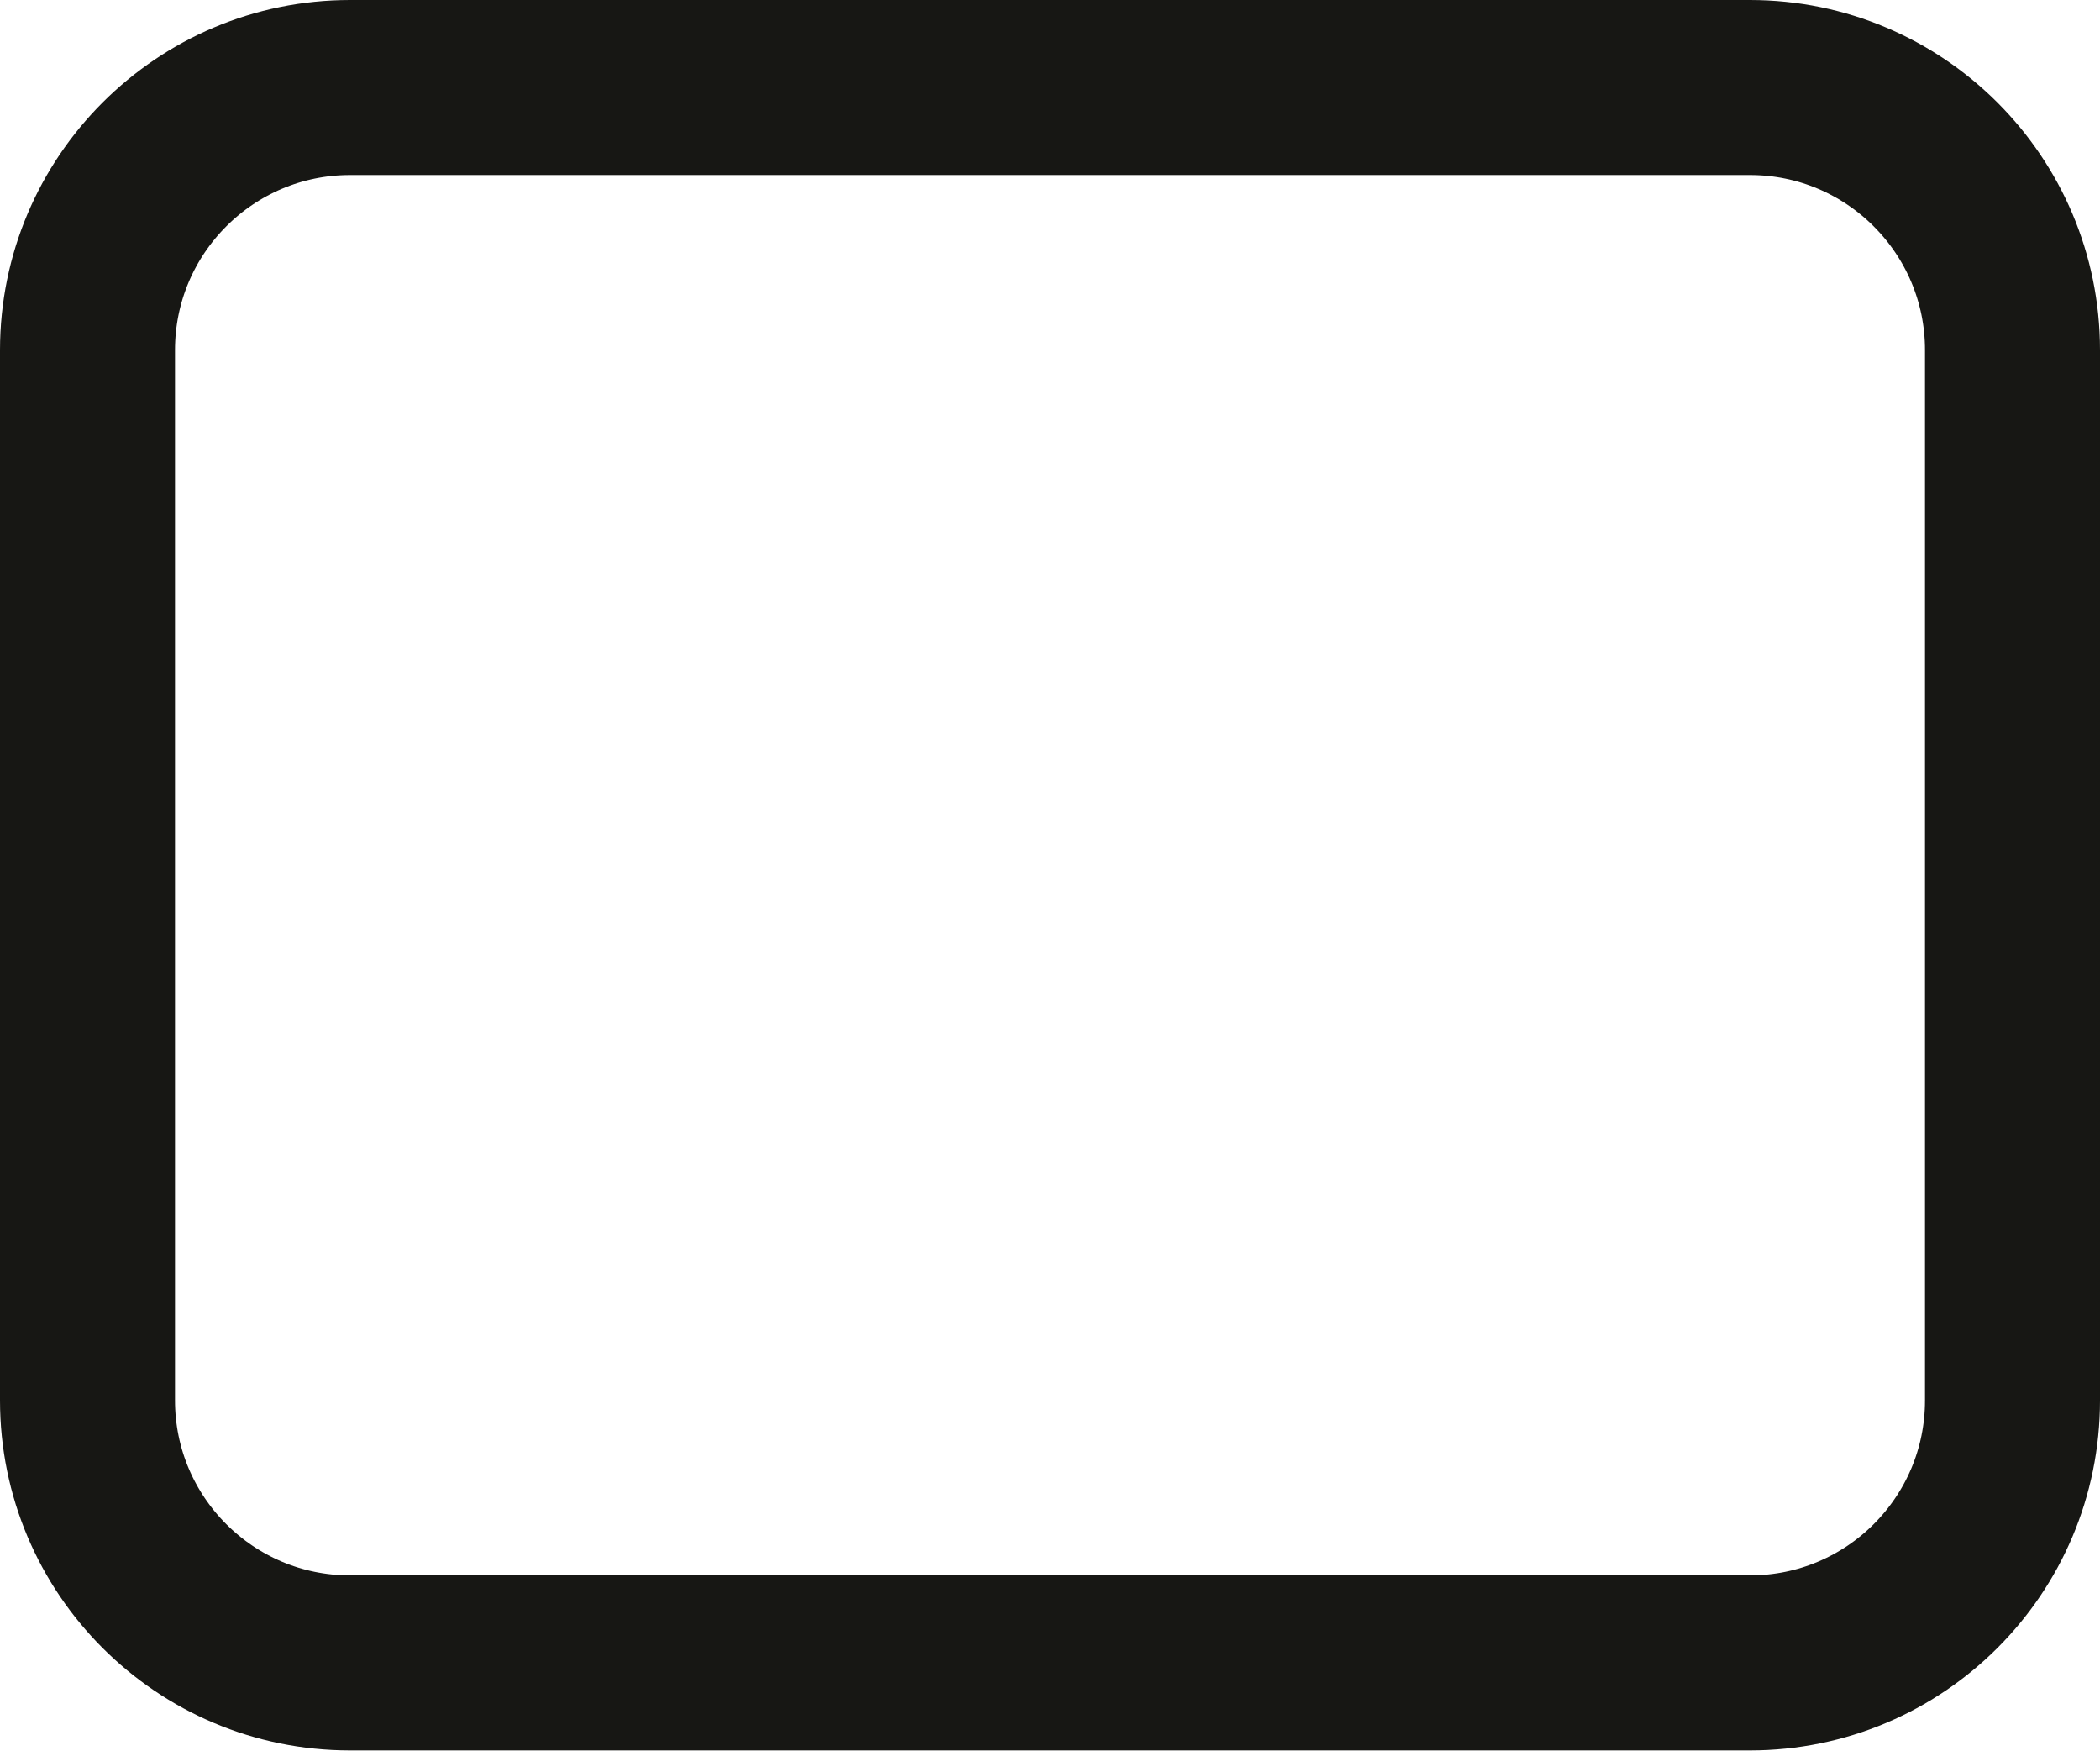
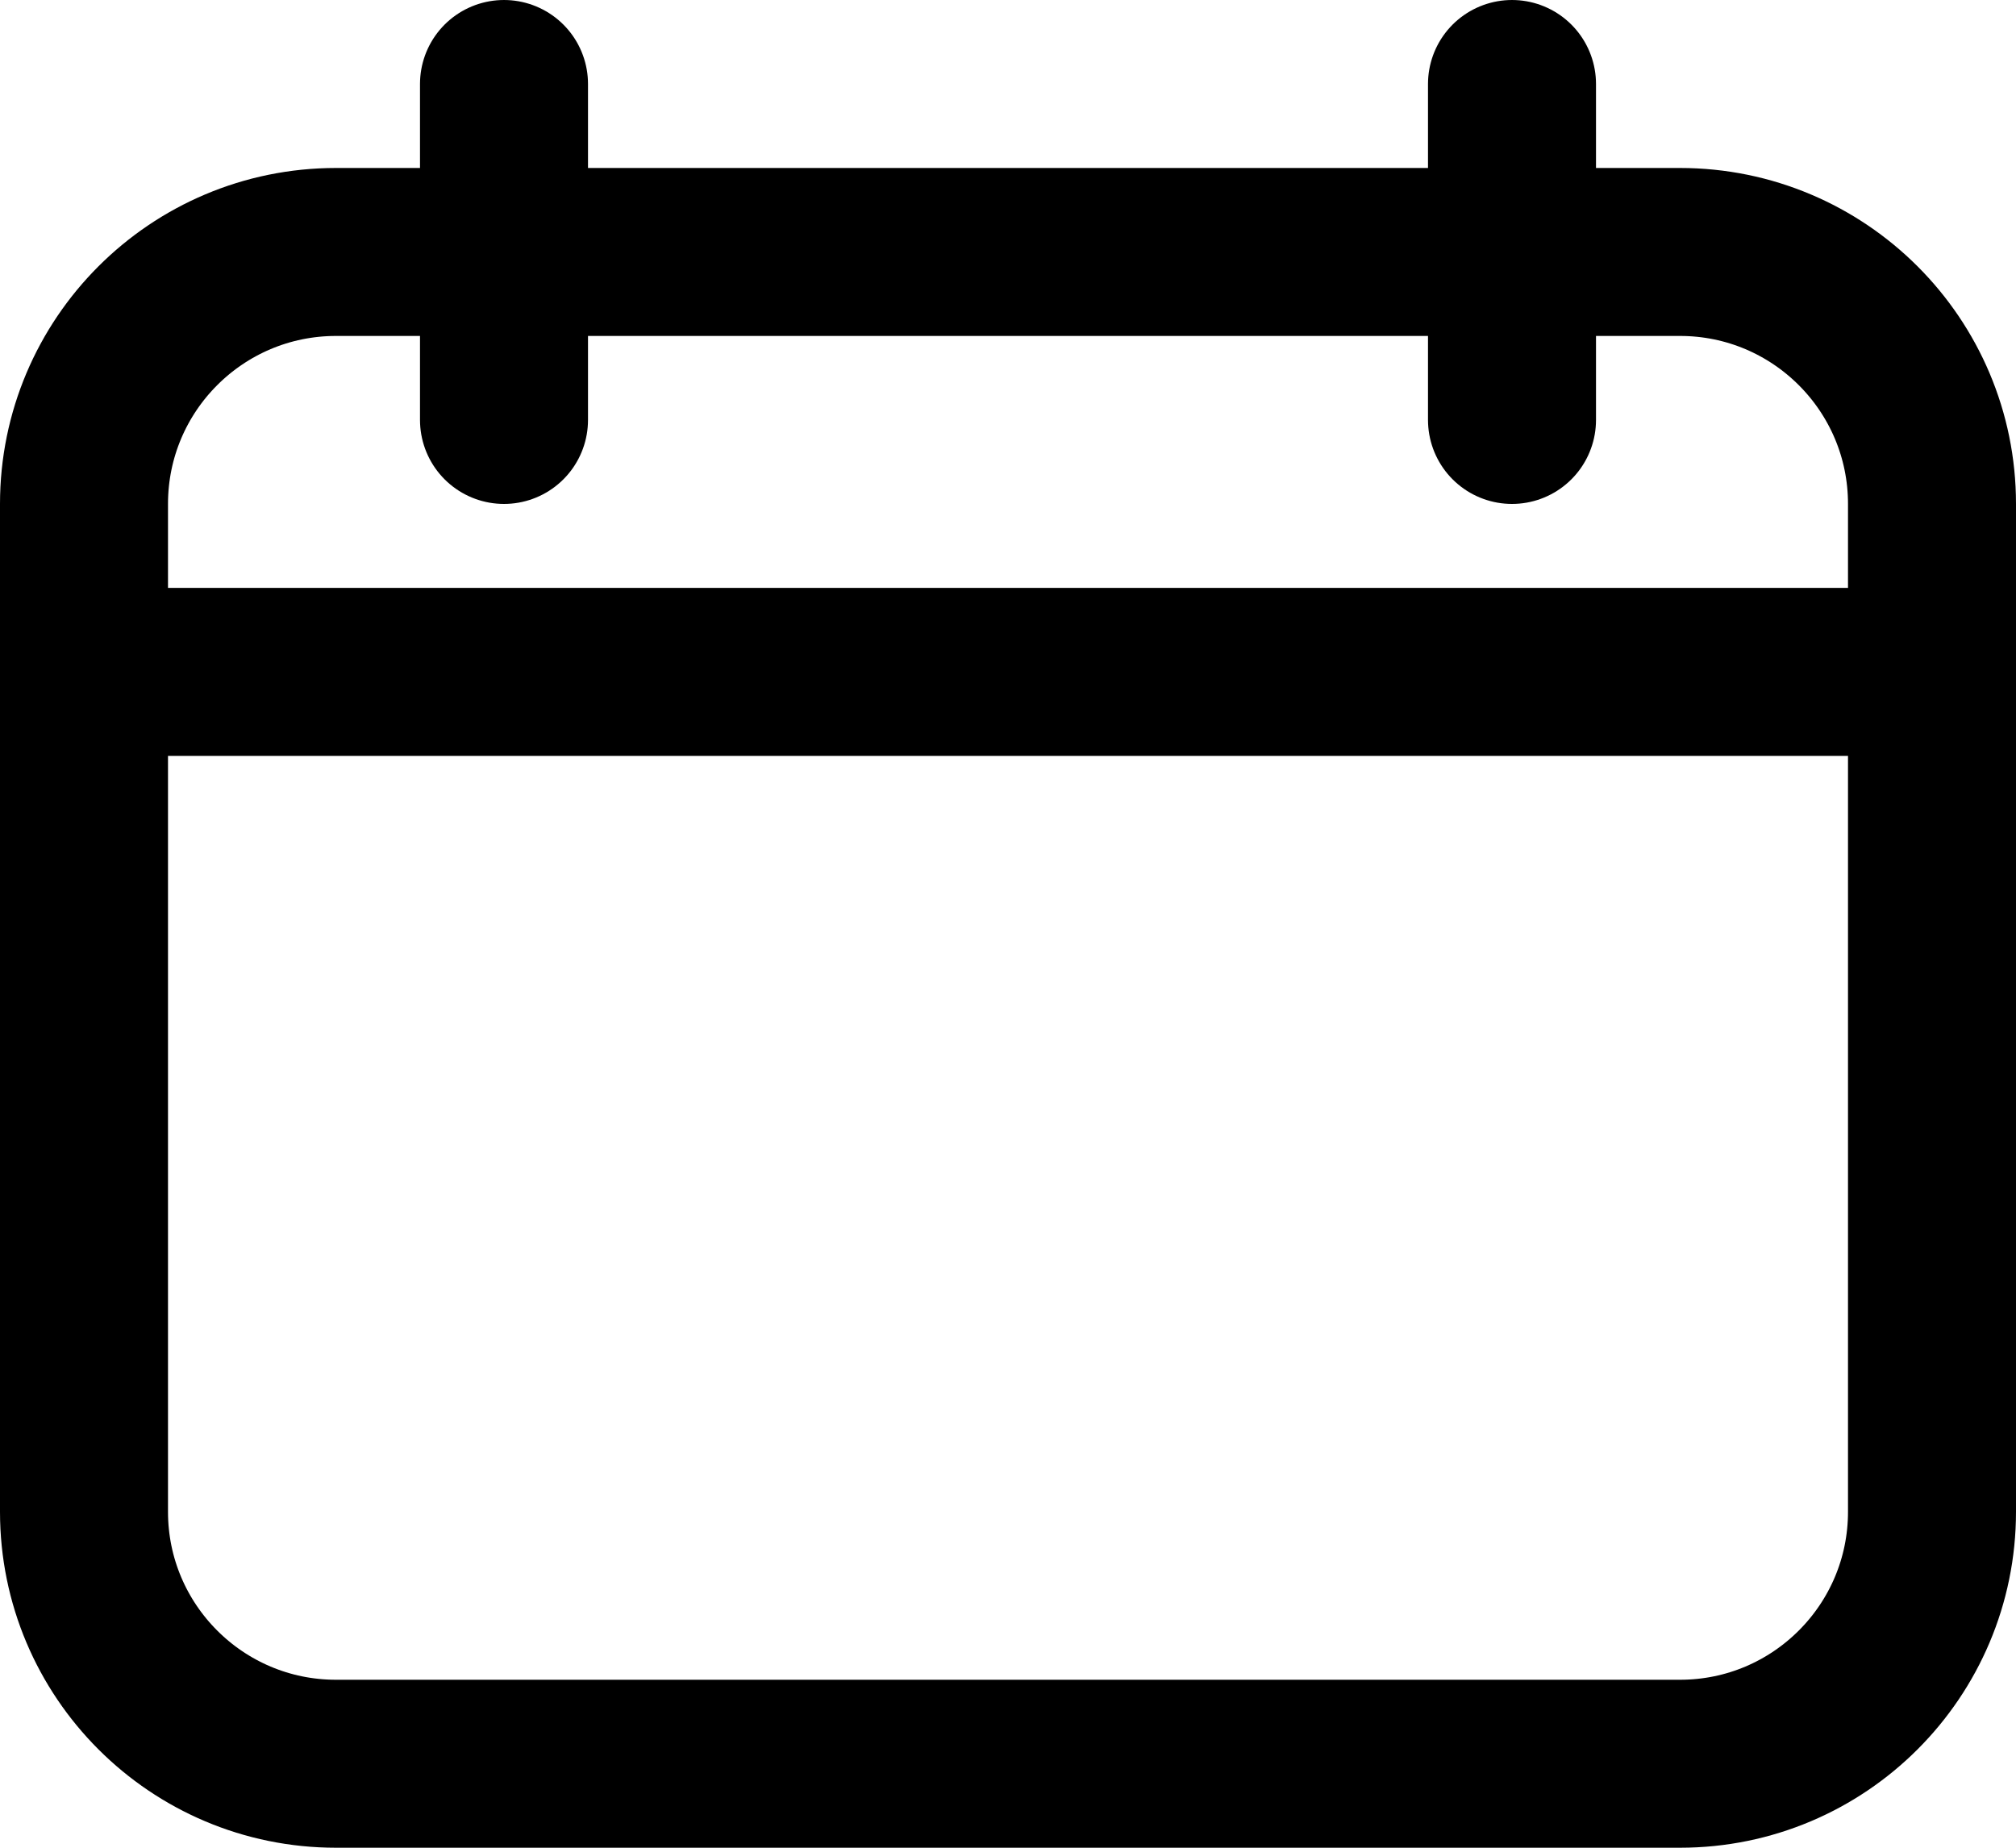
- <svg xmlns="http://www.w3.org/2000/svg" width="12" height="10" viewBox="0 0 12 10" fill="none">
-   <path d="M2 0.5H10C10.828 0.5 11.5 1.172 11.5 2V8C11.5 8.829 10.828 9.5 10 9.5H2C1.172 9.5 0.5 8.829 0.5 8V2C0.5 1.172 1.172 0.5 2 0.5Z" stroke="#171714" stroke-linecap="round" />
+ <svg xmlns="http://www.w3.org/2000/svg" width="12" height="11" viewBox="0 0 12 11" fill="none">
+   <rect x="0.5" y="1.5" width="11" height="9" rx="1.5" stroke="currentColor" />
+   <path d="M9 0.5V2.5" stroke="currentColor" stroke-linecap="round" />
+   <path d="M11 4H1" stroke="currentColor" stroke-linecap="round" />
+   <path d="M3 0.5V2.5" stroke="currentColor" stroke-linecap="round" />
</svg>
